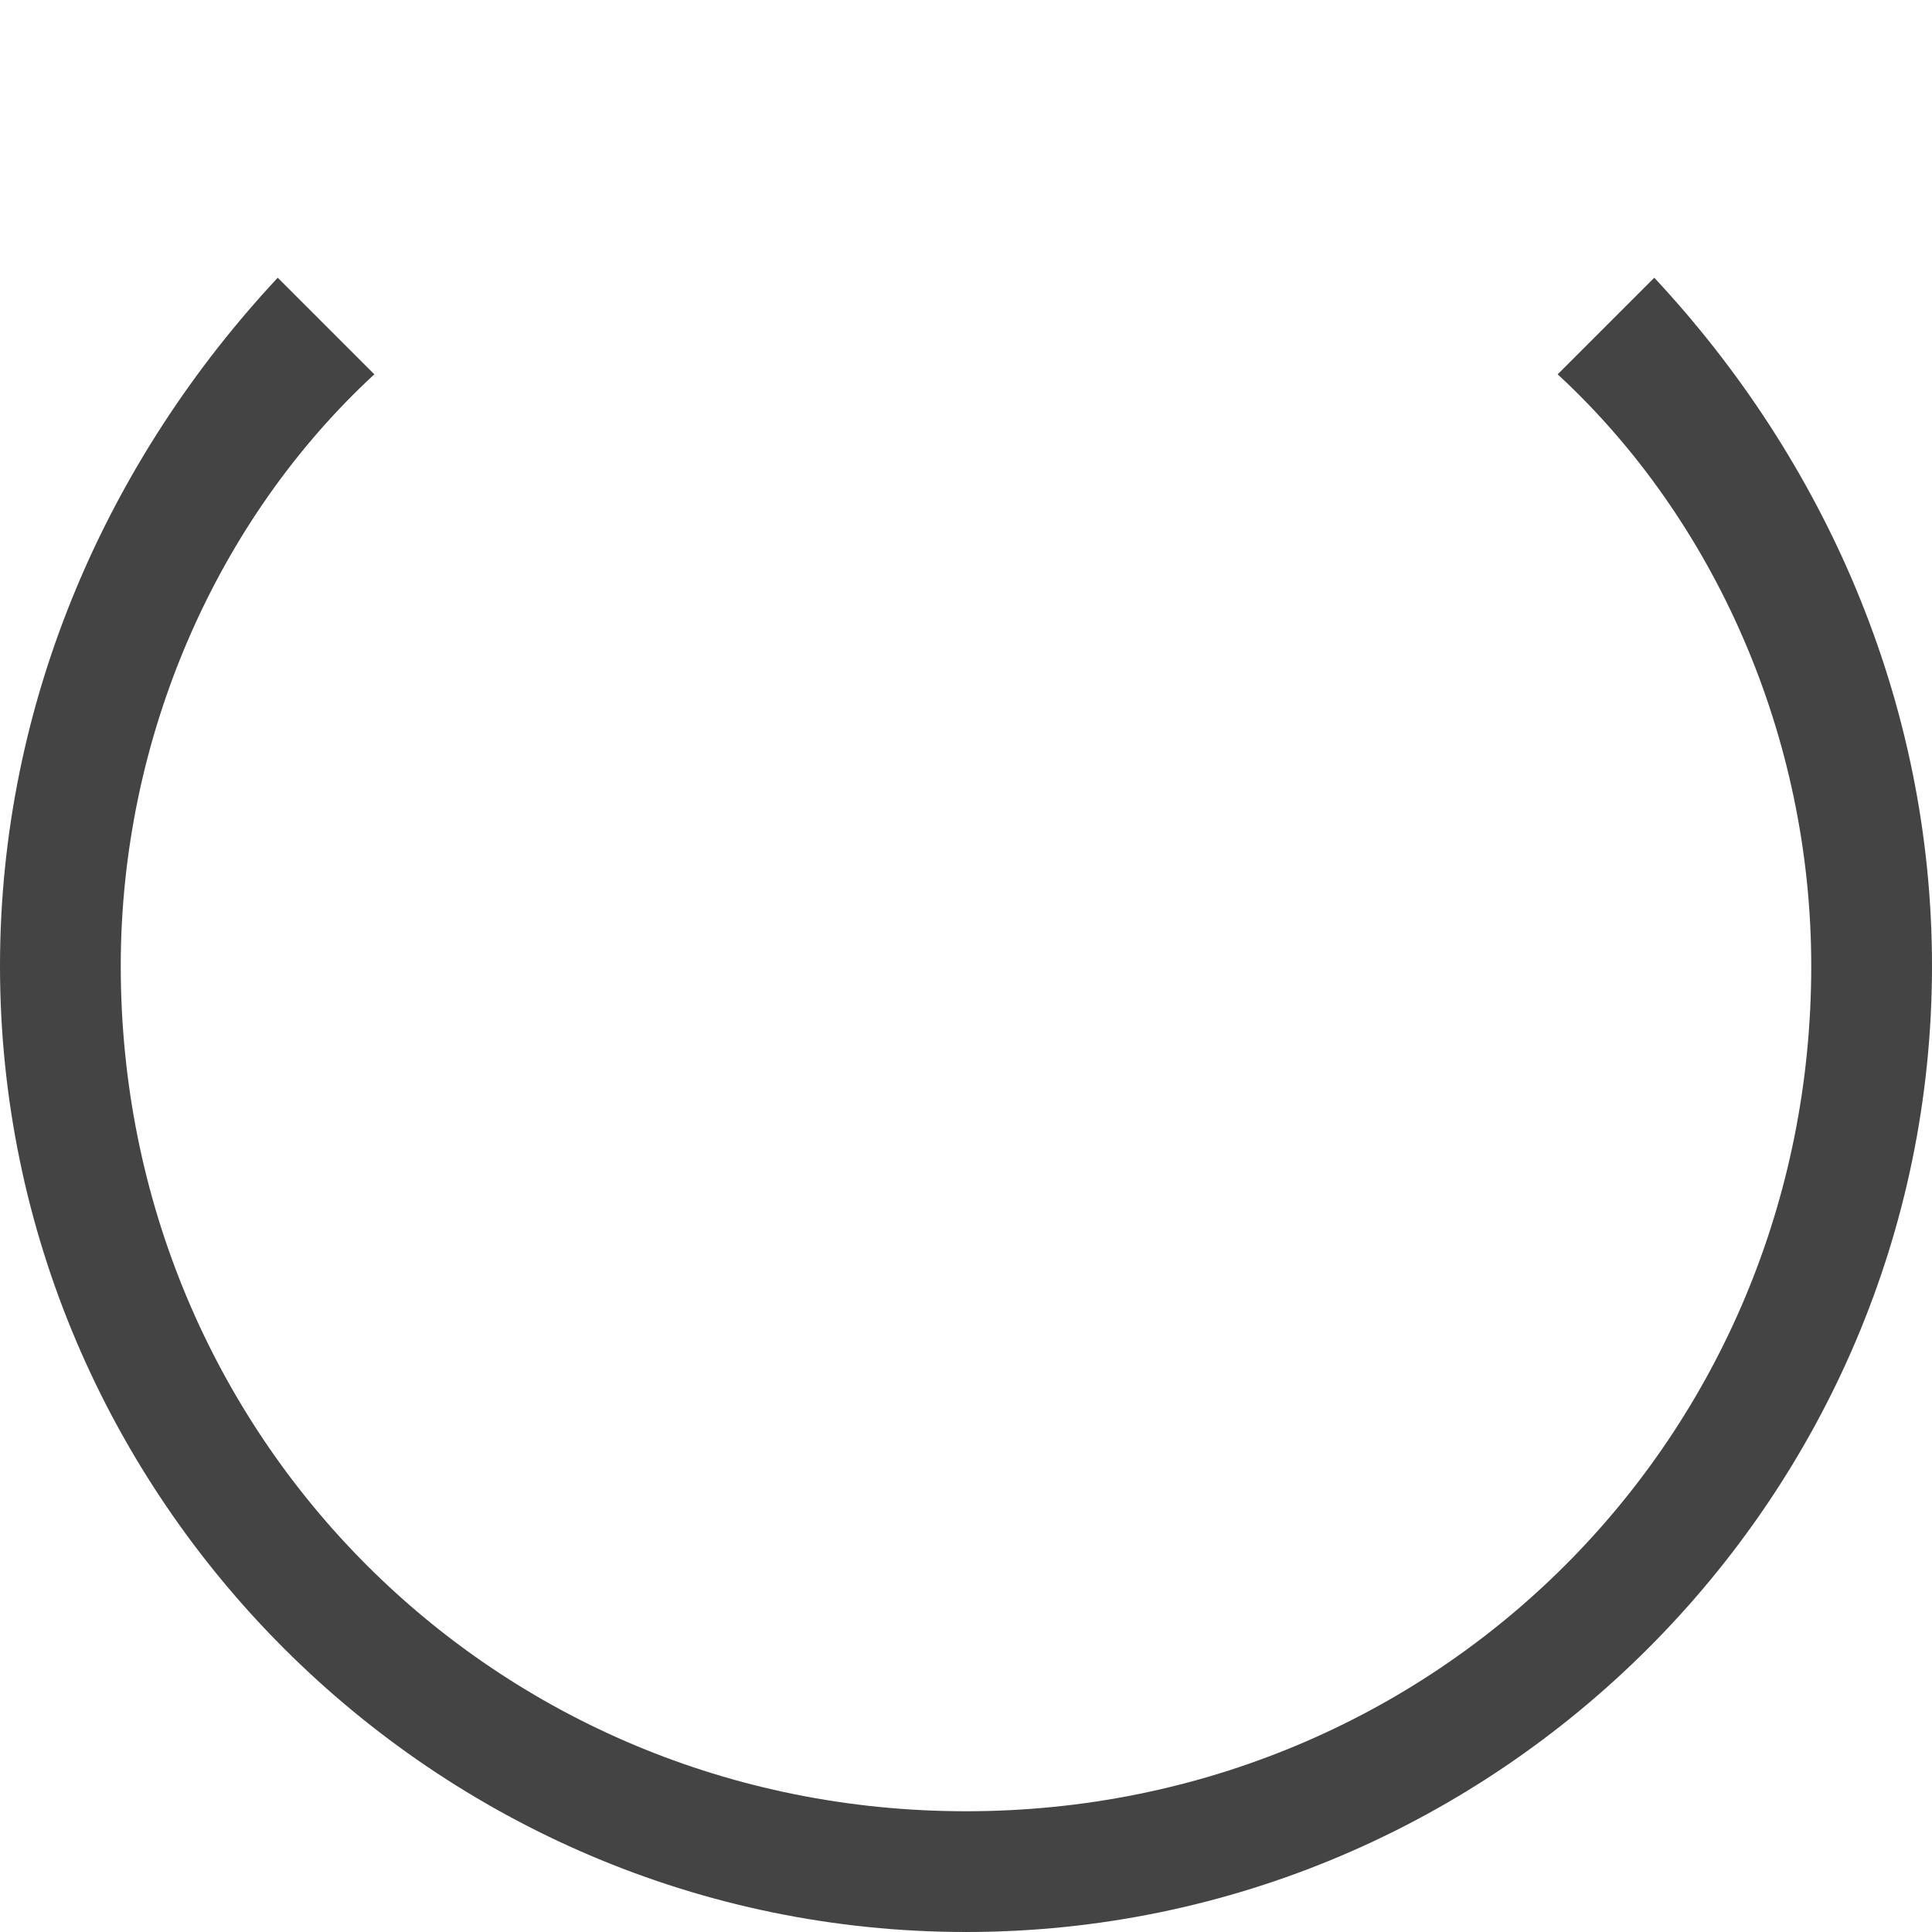
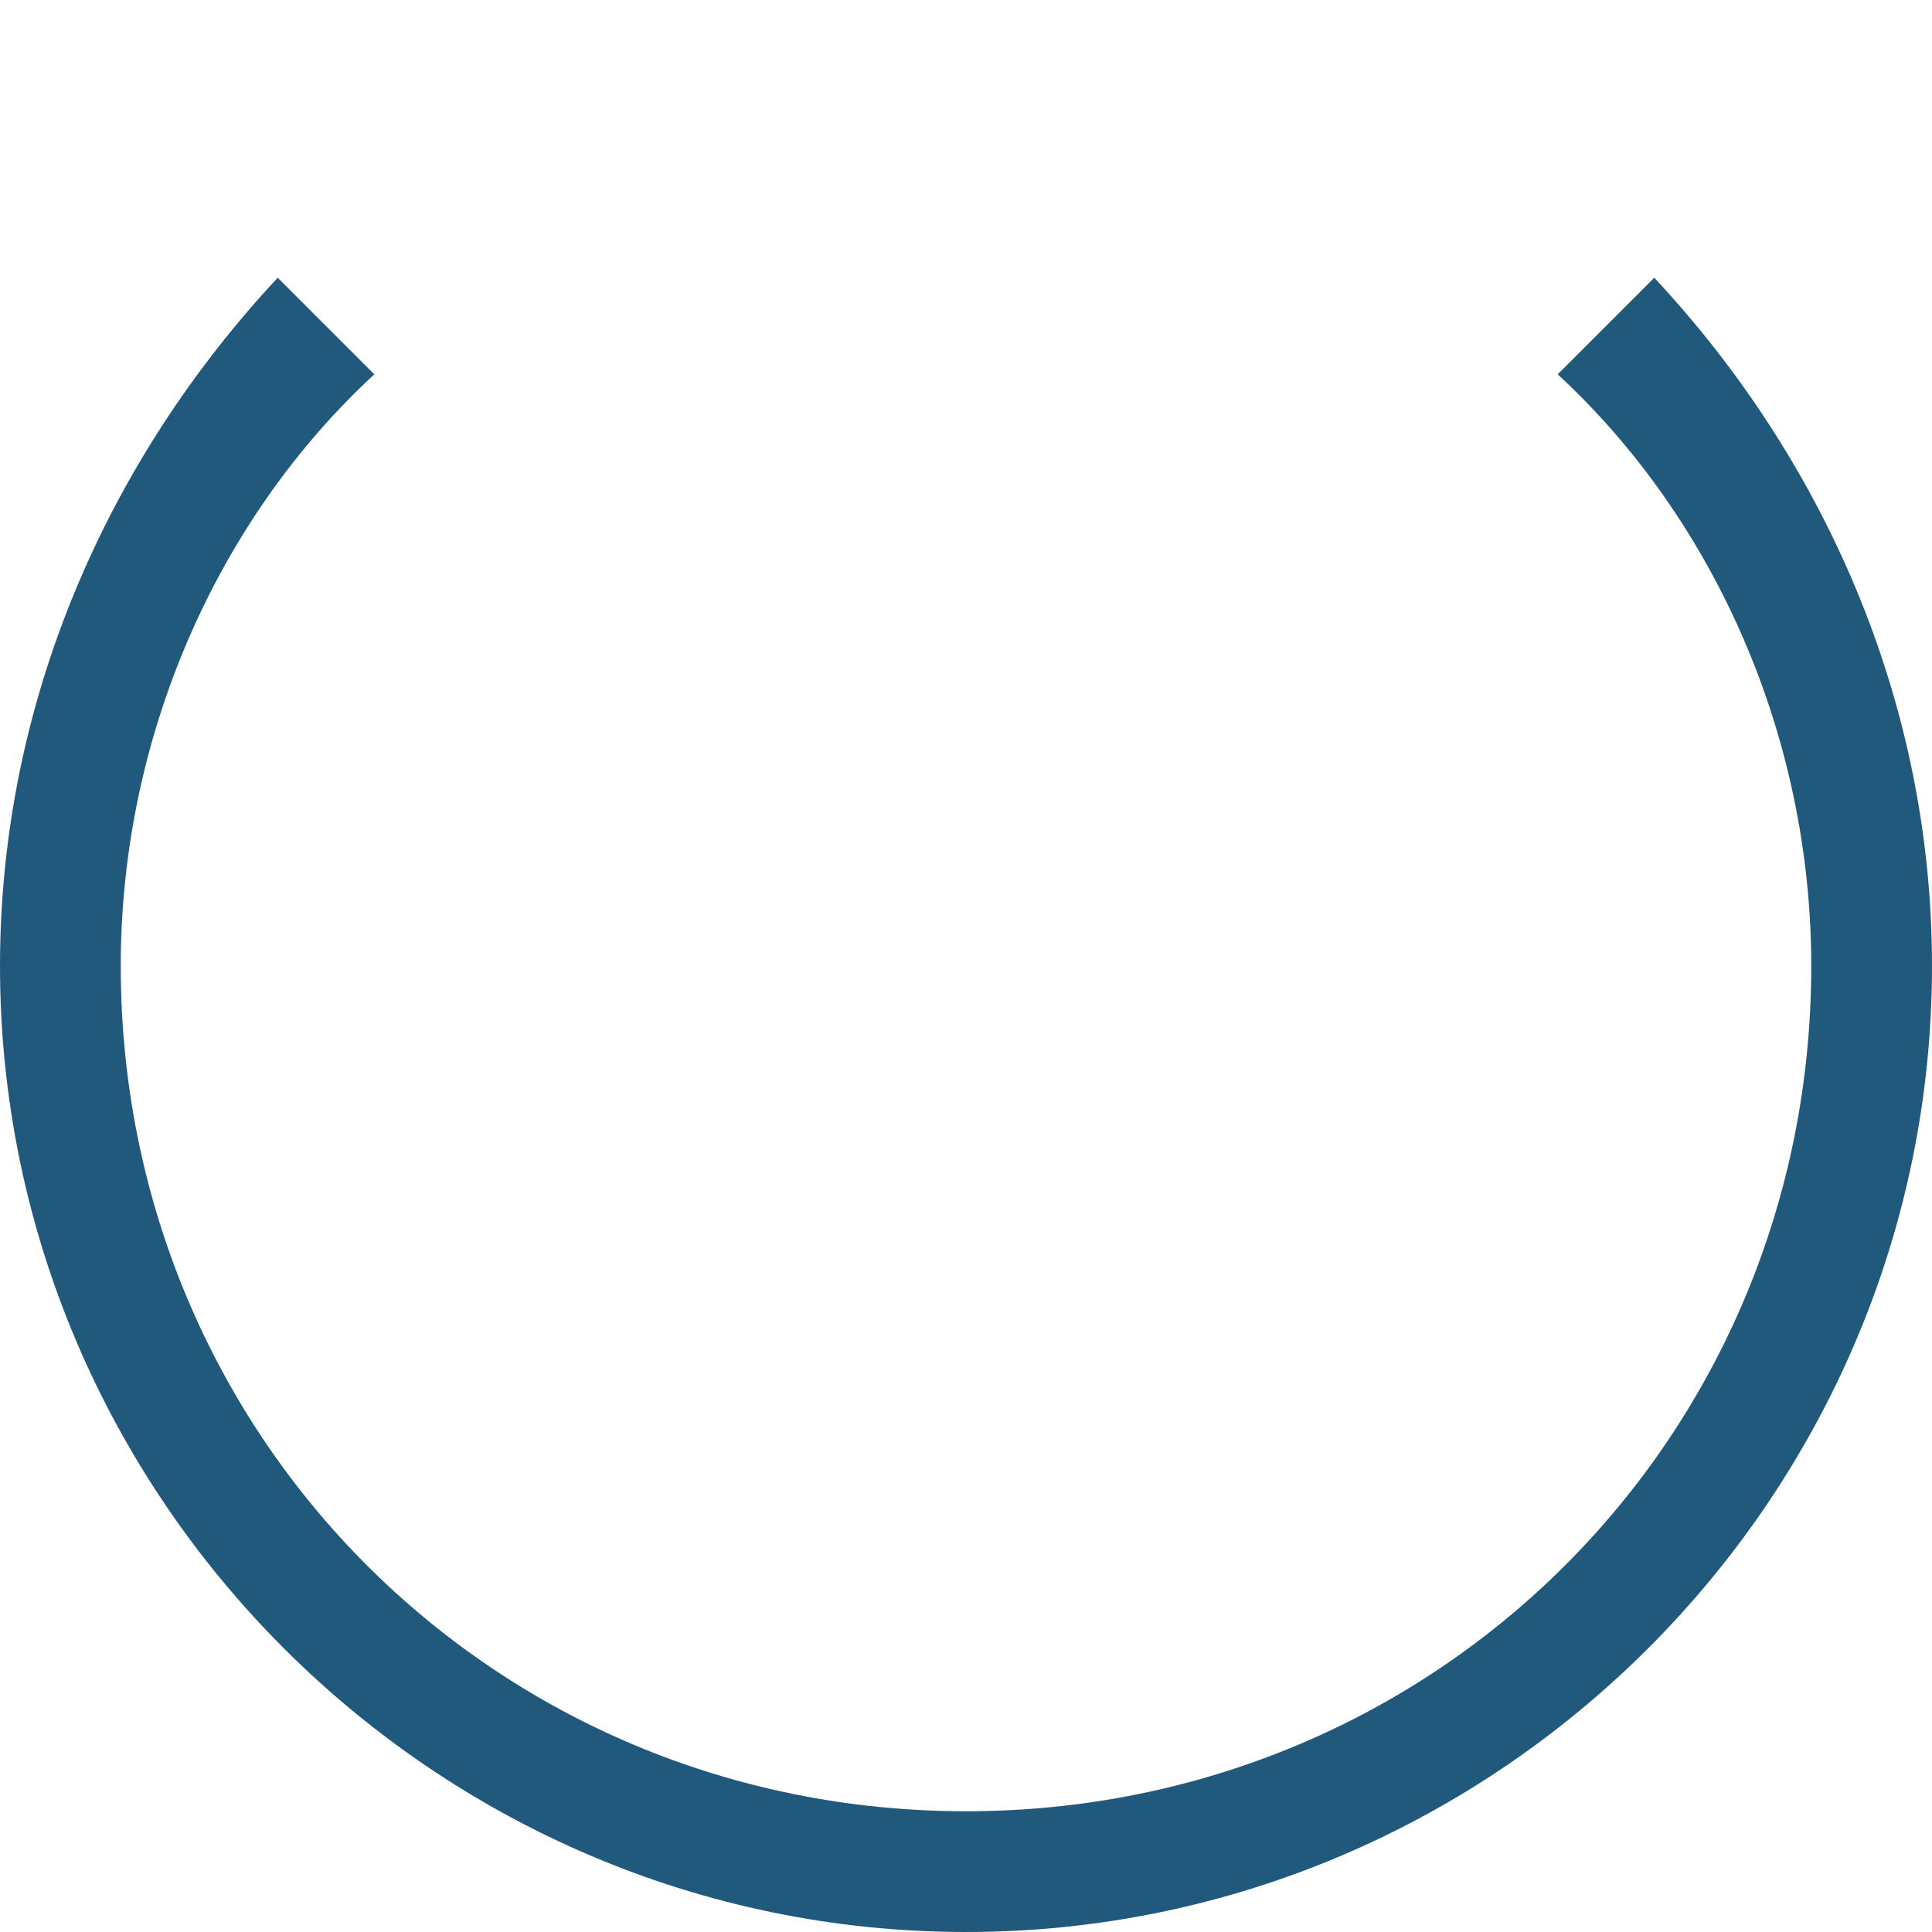
<svg xmlns="http://www.w3.org/2000/svg" version="1.1" width="100" height="100" viewBox="0 0 16 16">
-   <path fill="#444444" d="M12.9 3.1c1.3 1.2 2.1 3 2.1 4.9 0 3.9-3.1 7-7 7s-7-3.1-7-7c0-1.9 0.8-3.7 2.1-4.9l-0.8-0.8c-1.4 1.5-2.3 3.5-2.3 5.7 0 4.4 3.6 8 8 8s8-3.6 8-8c0-2.2-0.9-4.2-2.3-5.7l-0.8 0.8z" />
+   <path fill="#21597d" d="M12.9 3.1c1.3 1.2 2.1 3 2.1 4.9 0 3.9-3.1 7-7 7s-7-3.1-7-7c0-1.9 0.8-3.7 2.1-4.9l-0.8-0.8c-1.4 1.5-2.3 3.5-2.3 5.7 0 4.4 3.6 8 8 8s8-3.6 8-8c0-2.2-0.9-4.2-2.3-5.7l-0.8 0.8z" />
</svg>
